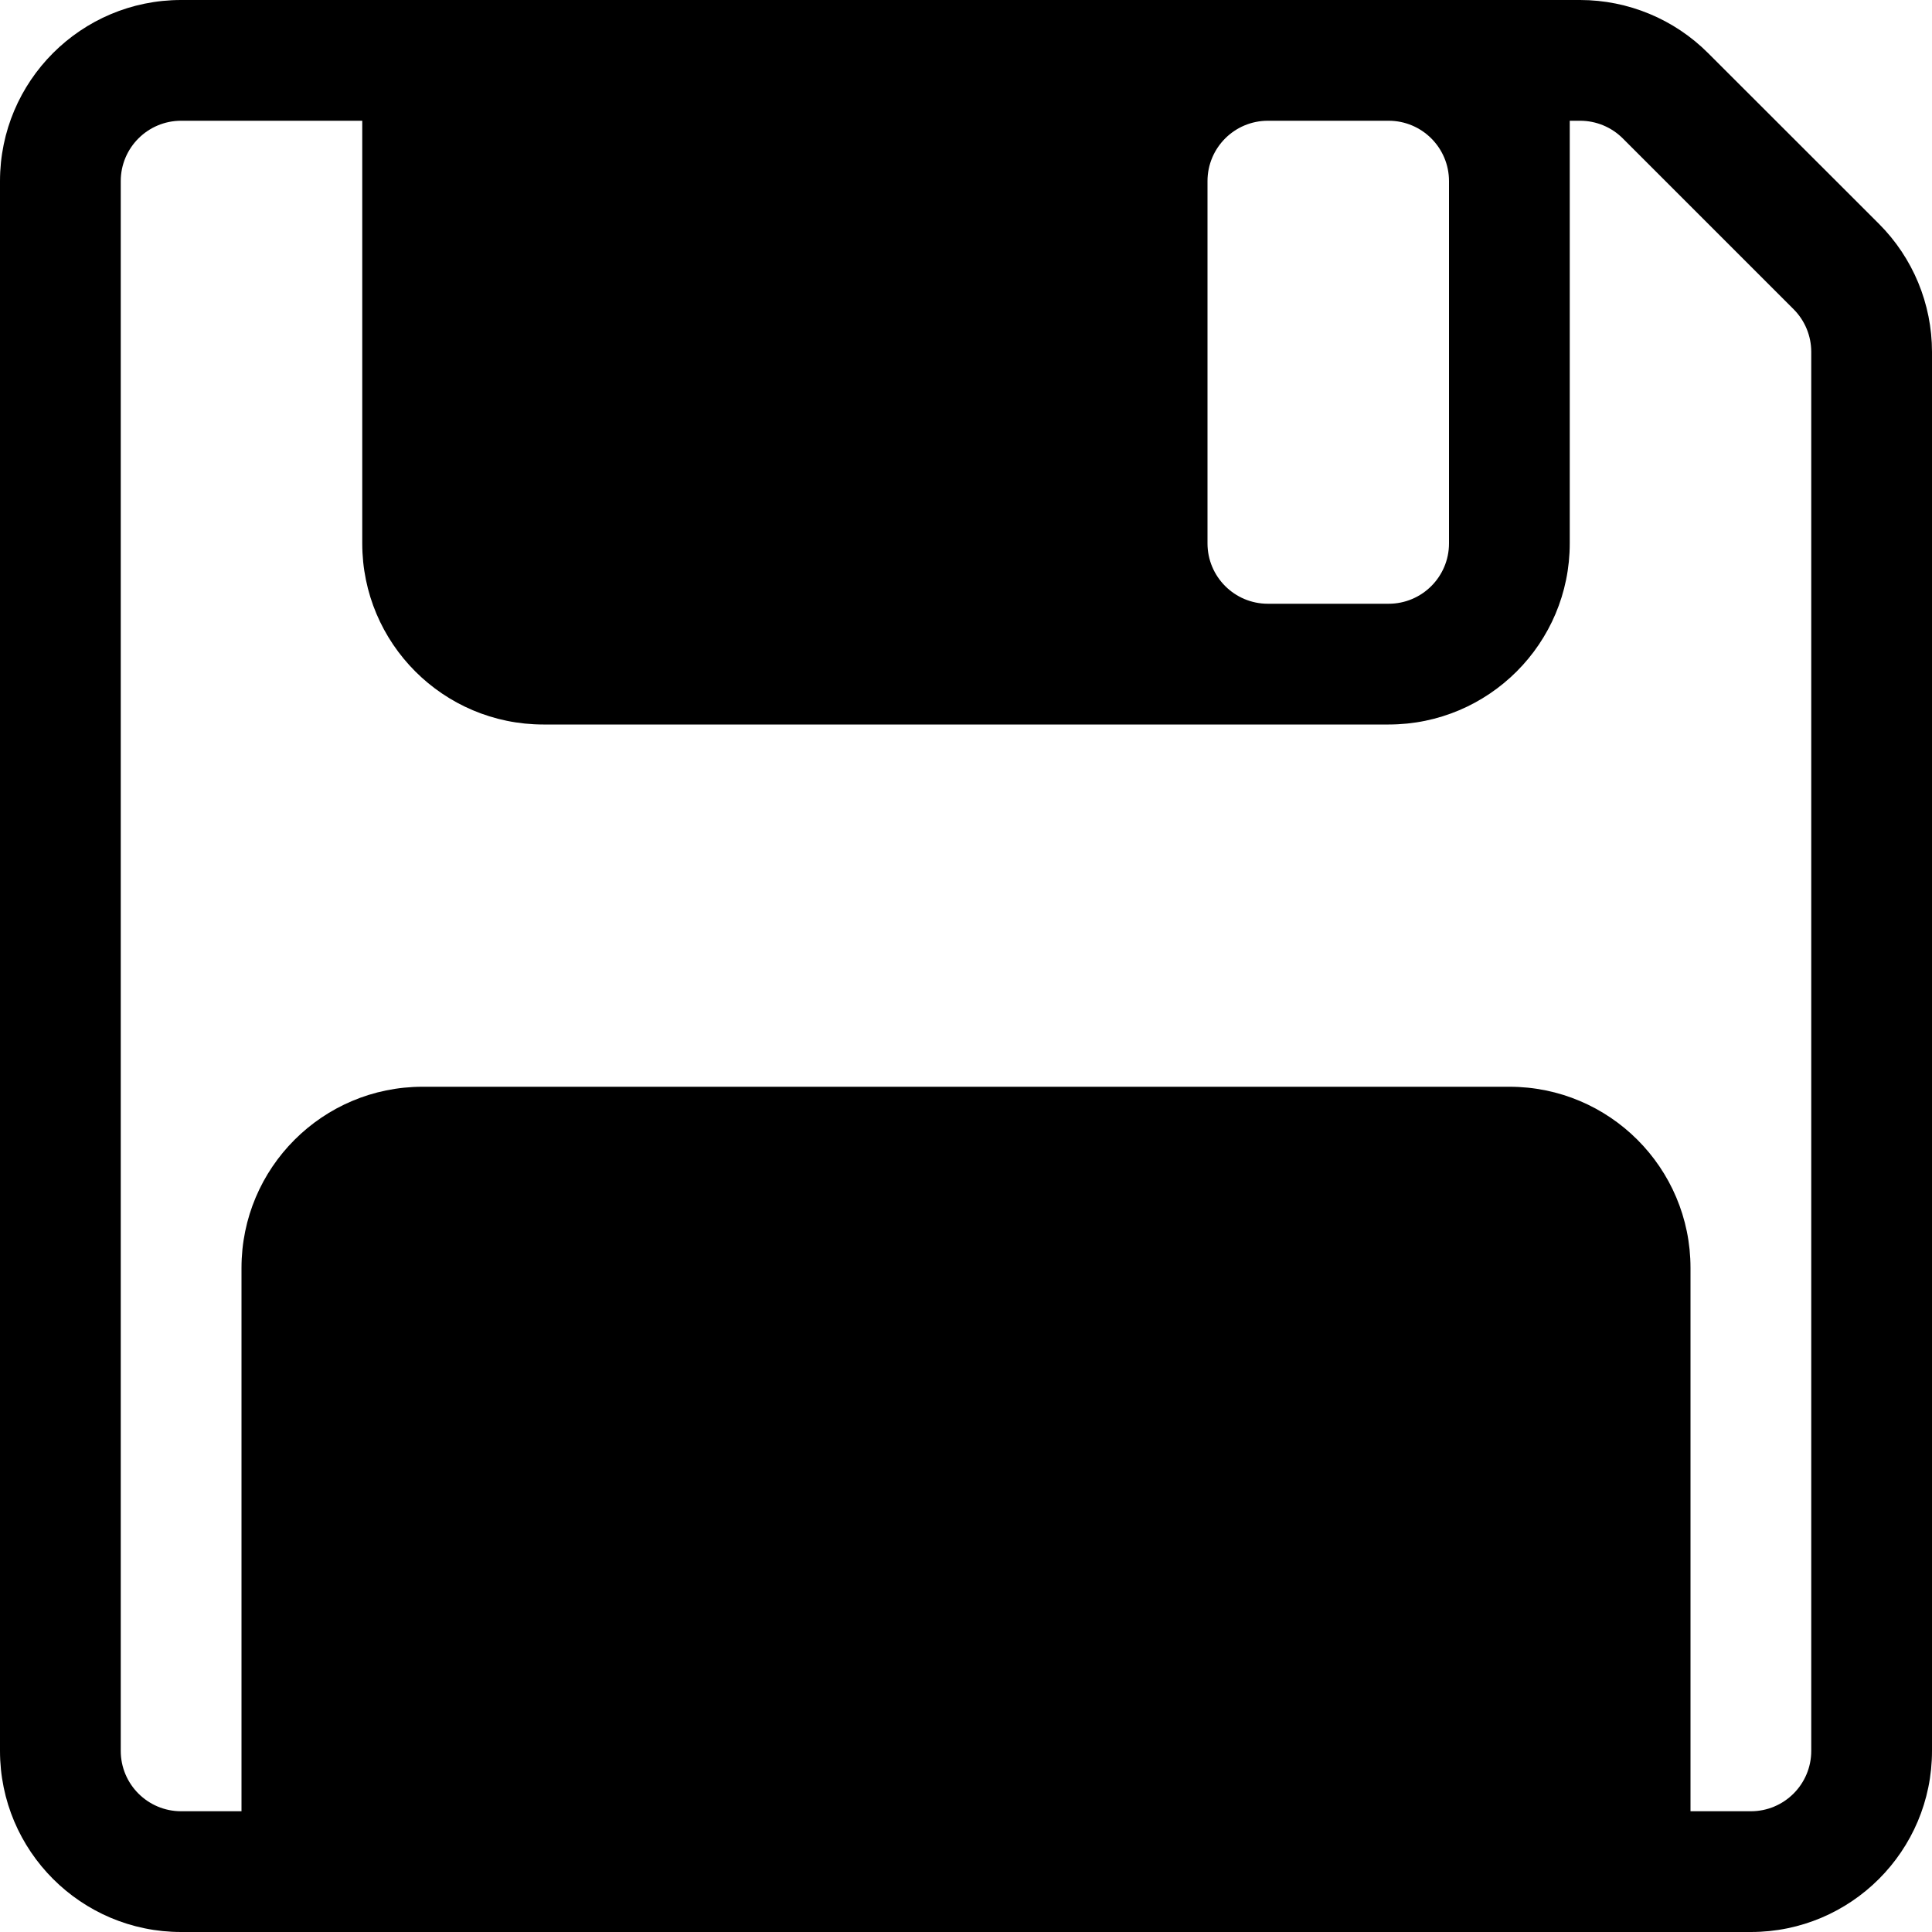
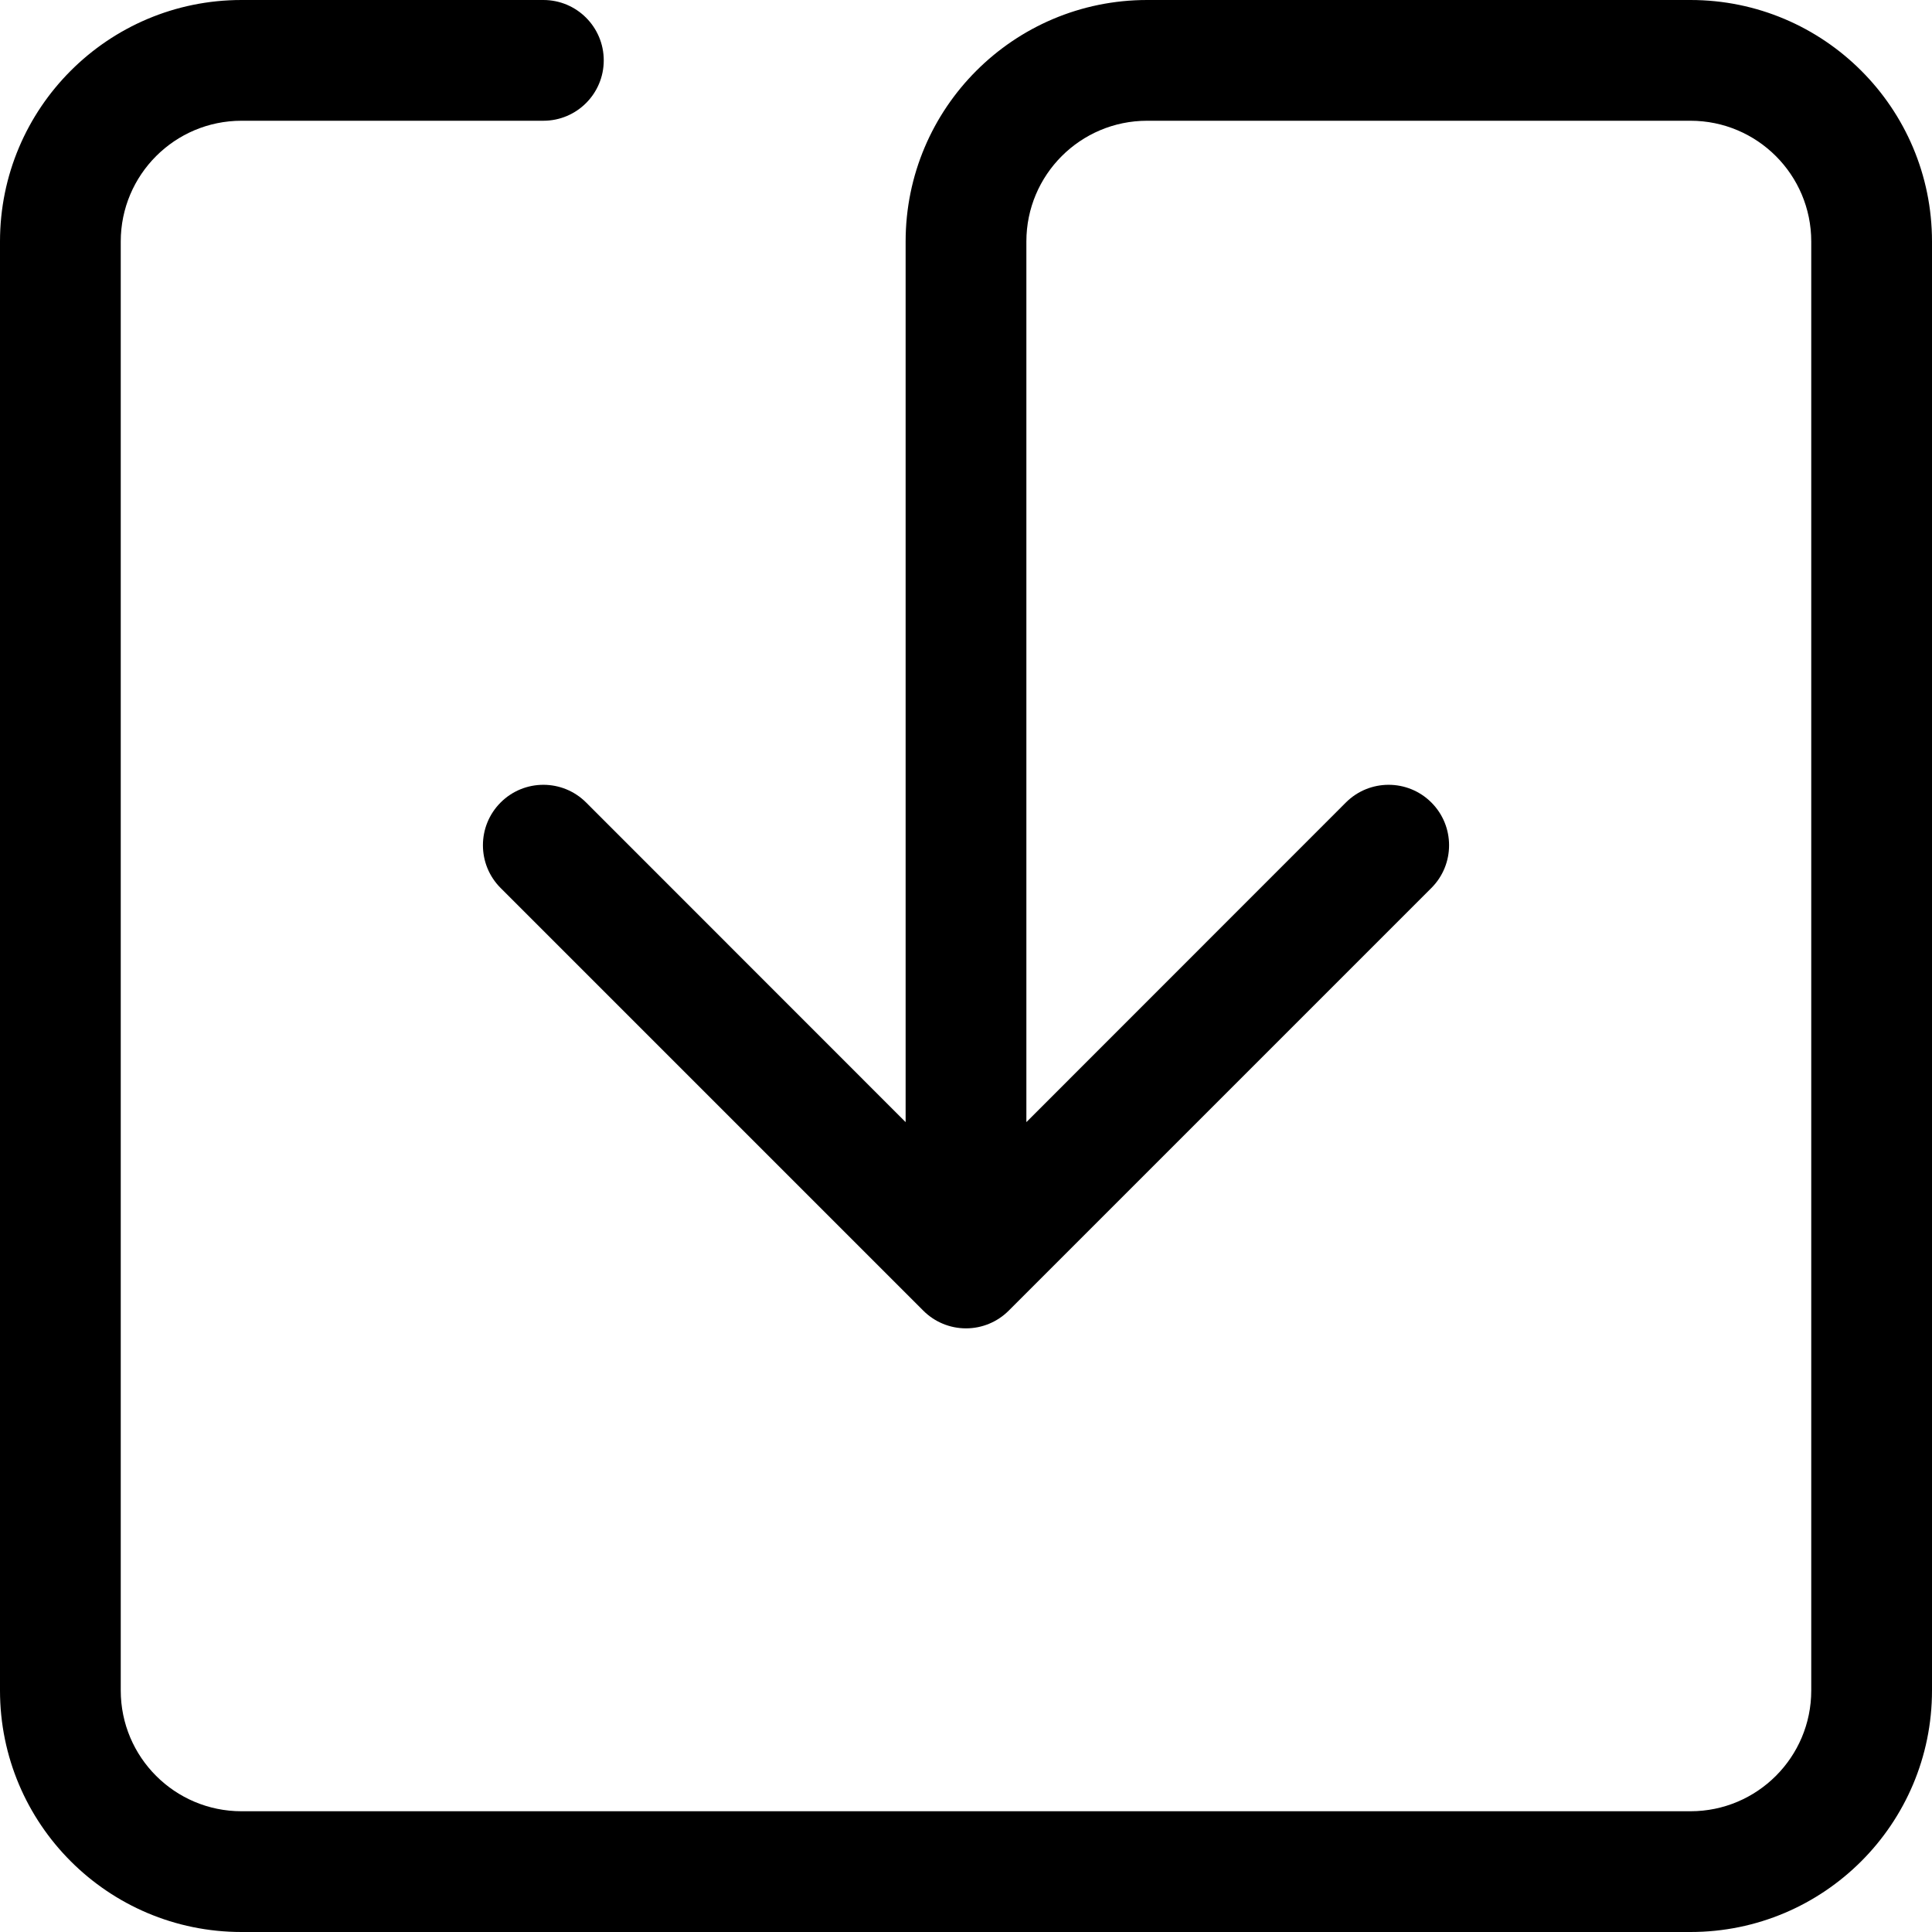
- <svg xmlns="http://www.w3.org/2000/svg" width="16" height="16" fill="currentColor" class="bi bi-floppy2" viewBox="0 0 16 16">
-   <path d="M1.5 0h11.586a1.5 1.5 0 0 1 1.06.44l1.415 1.414A1.5 1.5 0 0 1 16 2.914V14.5a1.5 1.5 0 0 1-1.5 1.5h-13A1.5 1.5 0 0 1 0 14.5v-13A1.5 1.5 0 0 1 1.5 0M1 1.5v13a.5.5 0 0 0 .5.5H2v-4.5A1.5 1.5 0 0 1 3.5 9h9a1.5 1.5 0 0 1 1.5 1.5V15h.5a.5.5 0 0 0 .5-.5V2.914a.5.5 0 0 0-.146-.353l-1.415-1.415A.5.5 0 0 0 13.086 1H13v3.5A1.5 1.5 0 0 1 11.5 6h-7A1.5 1.5 0 0 1 3 4.5V1H1.5a.5.5 0 0 0-.5.5m9.5-.5a.5.5 0 0 0-.5.5v3a.5.5 0 0 0 .5.5h1a.5.5 0 0 0 .5-.5v-3a.5.5 0 0 0-.5-.5z" />
+ <svg xmlns="http://www.w3.org/2000/svg" width="16" height="16" fill="currentColor" class="bi bi-save" viewBox="0 0 16 16">
+   <path d="M2 1a1 1 0 0 0-1 1v12a1 1 0 0 0 1 1h12a1 1 0 0 0 1-1V2a1 1 0 0 0-1-1H9.5a1 1 0 0 0-1 1v7.293l2.646-2.647a.5.5 0 0 1 .708.708l-3.5 3.5a.5.5 0 0 1-.708 0l-3.5-3.5a.5.5 0 1 1 .708-.708L7.5 9.293V2a2 2 0 0 1 2-2H14a2 2 0 0 1 2 2v12a2 2 0 0 1-2 2H2a2 2 0 0 1-2-2V2a2 2 0 0 1 2-2h2.5a.5.5 0 0 1 0 1z" />
</svg>
